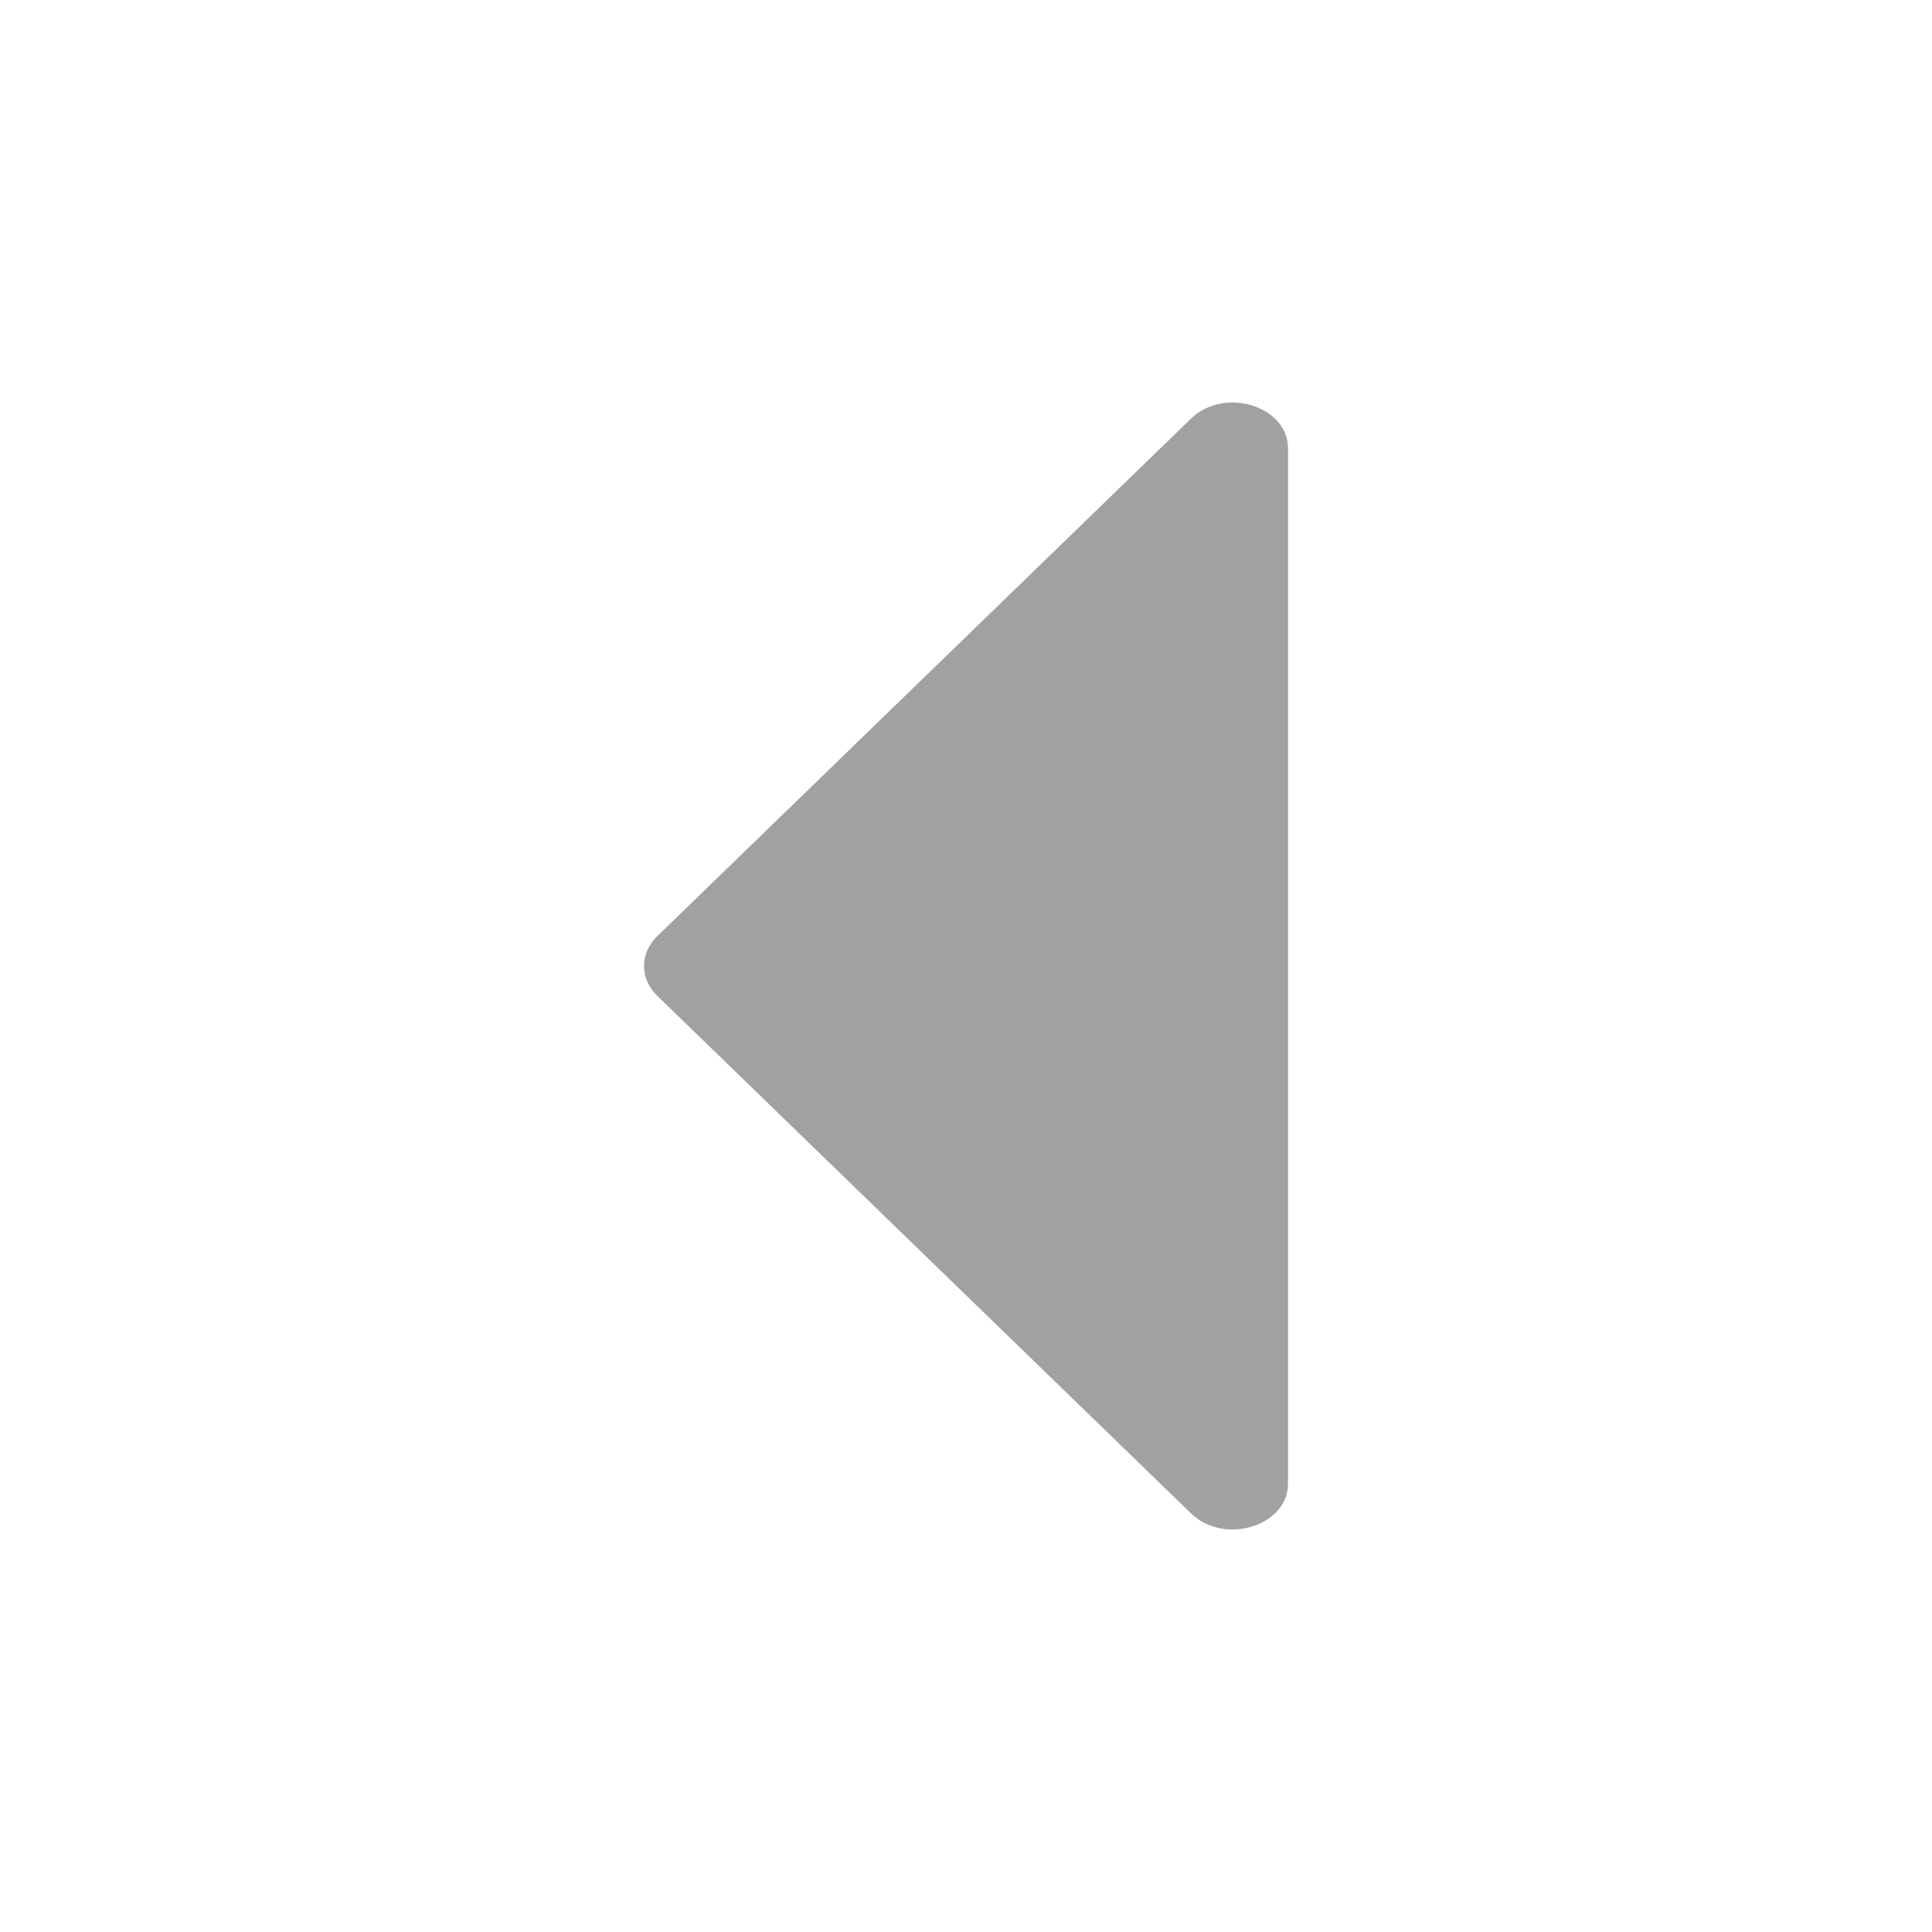
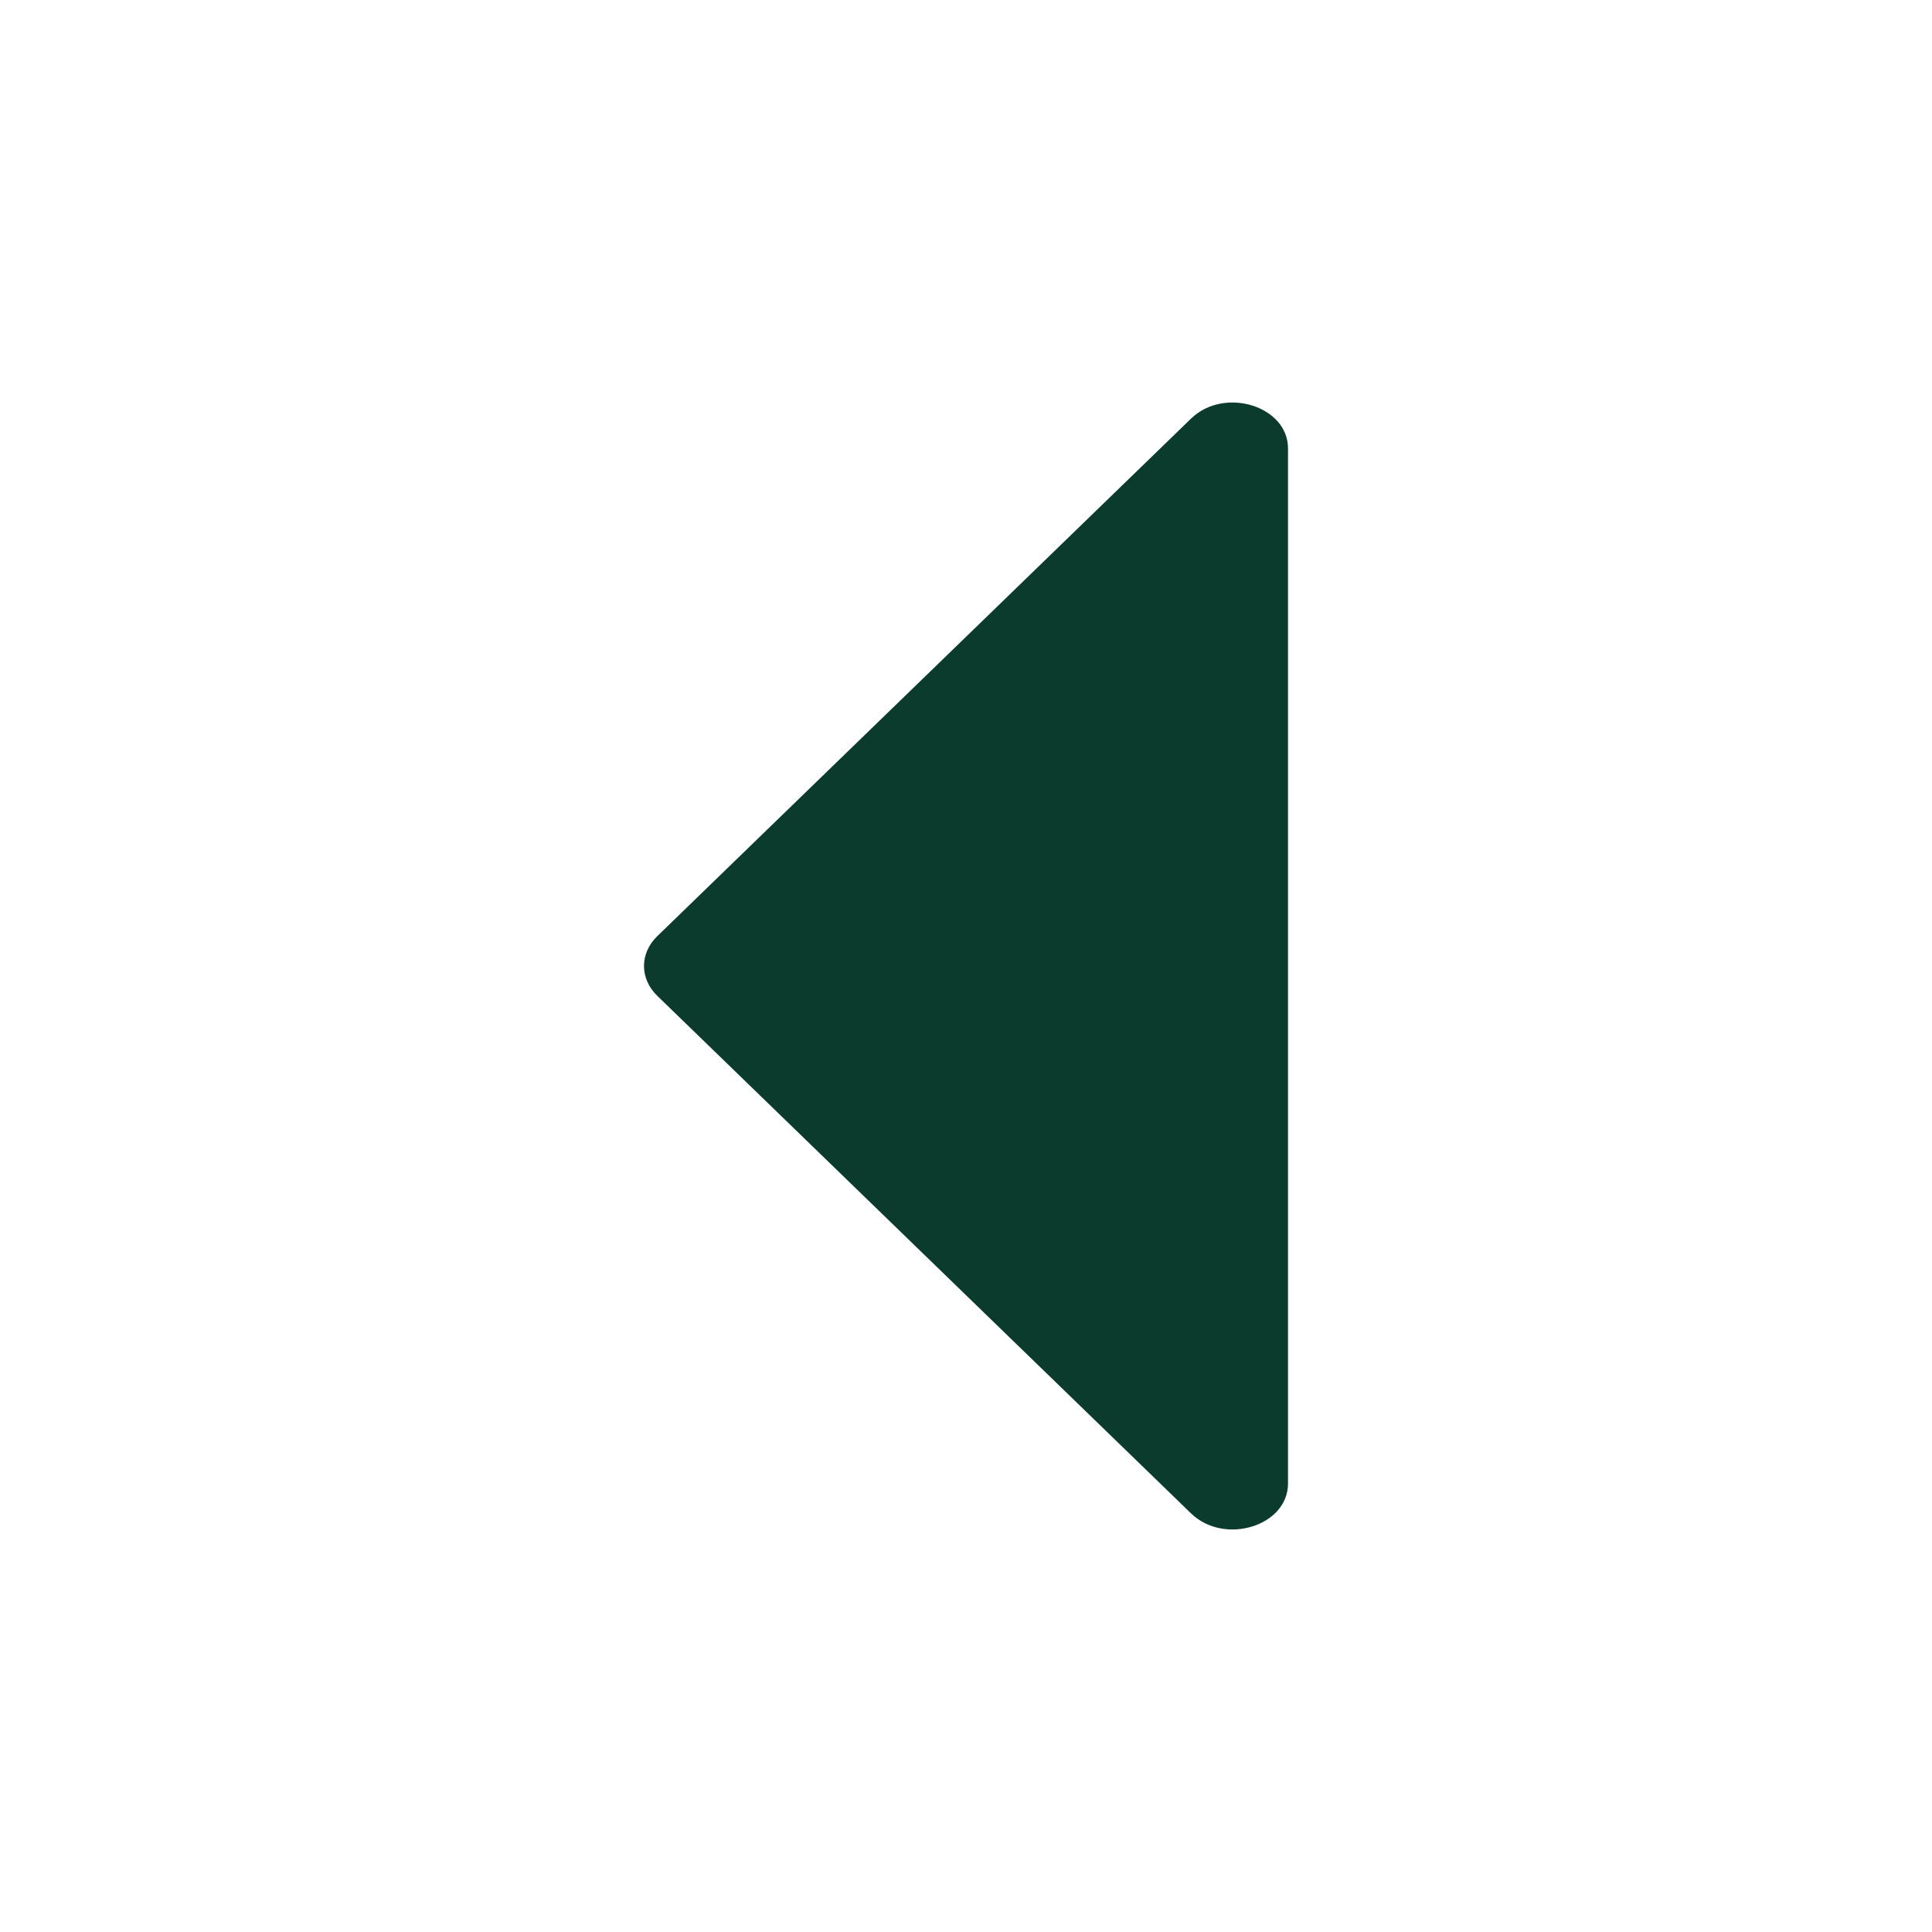
<svg xmlns="http://www.w3.org/2000/svg" width="21" height="21" viewBox="0 0 21 21" fill="none">
-   <path d="M7.144 10.176L12.946 4.55C13.308 4.199 14 4.412 14 4.874L14 16.126C14 16.588 13.308 16.801 12.946 16.45L7.144 10.824C6.952 10.638 6.952 10.362 7.144 10.176Z" fill="#A1A1A1" />
+   <path d="M7.144 10.176L12.946 4.55C13.308 4.199 14 4.412 14 4.874L14 16.126C14 16.588 13.308 16.801 12.946 16.45L7.144 10.824C6.952 10.638 6.952 10.362 7.144 10.176Z" fill="#0B3B2D" />
</svg>
